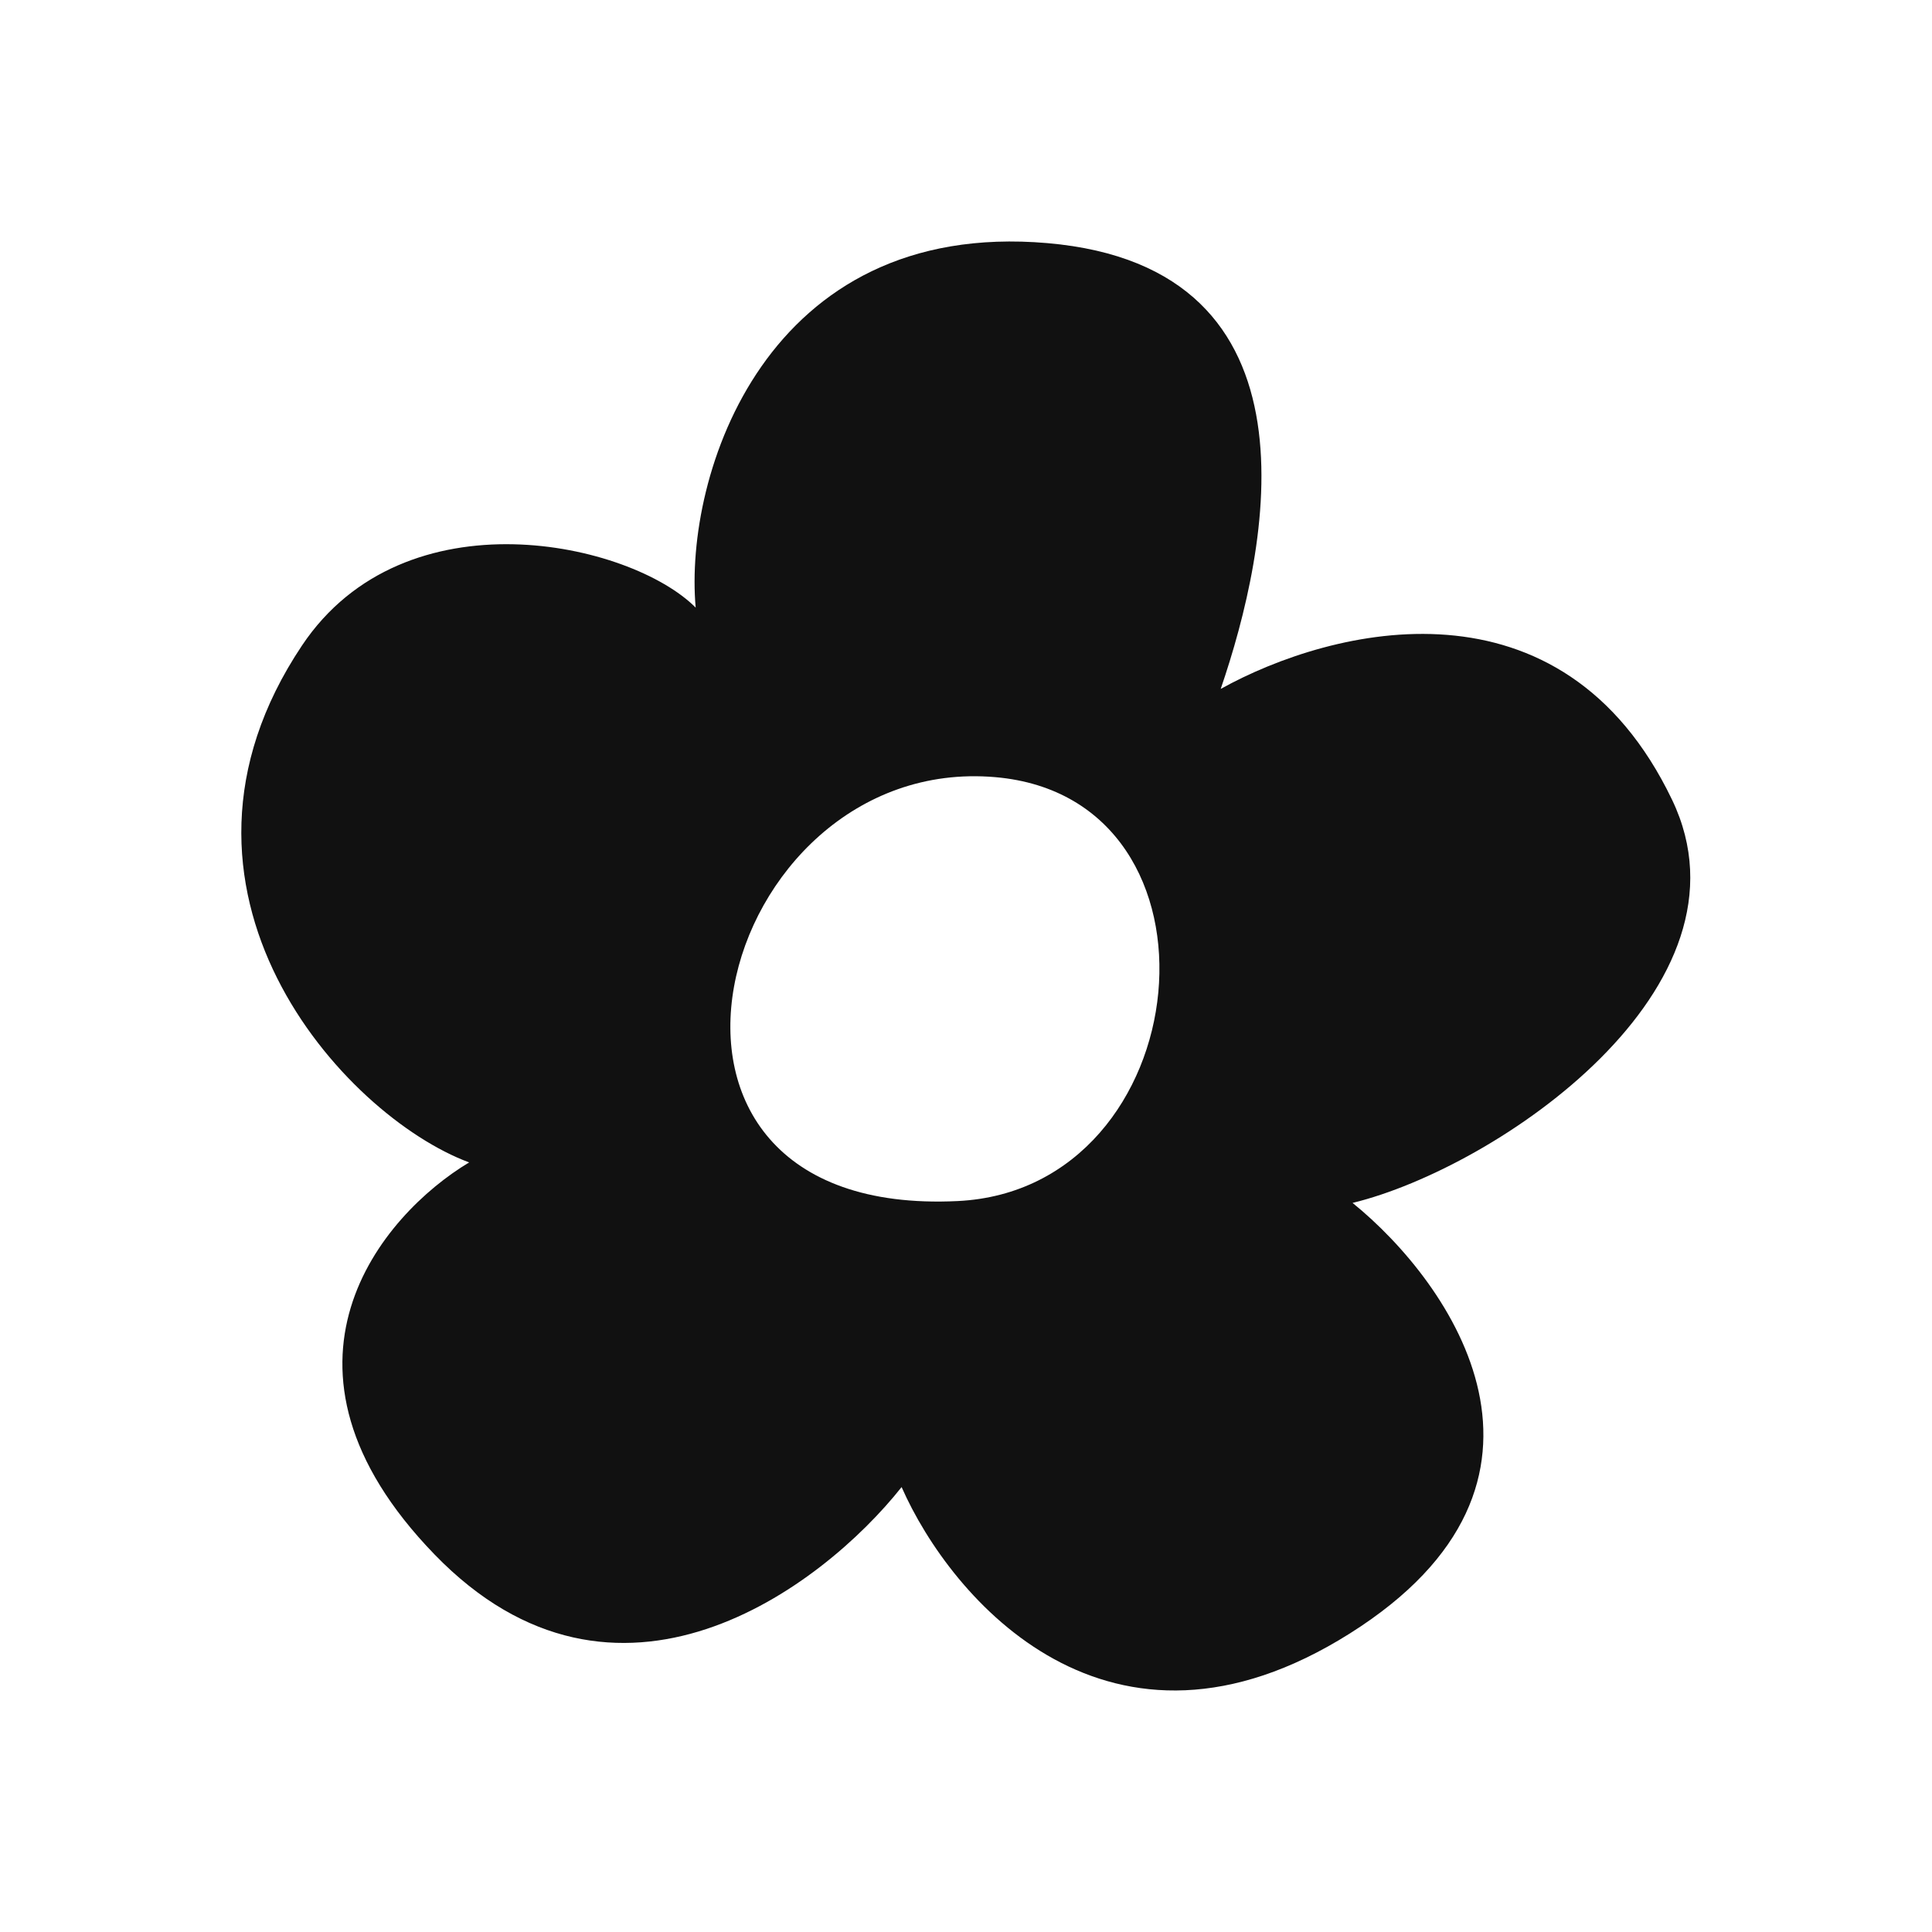
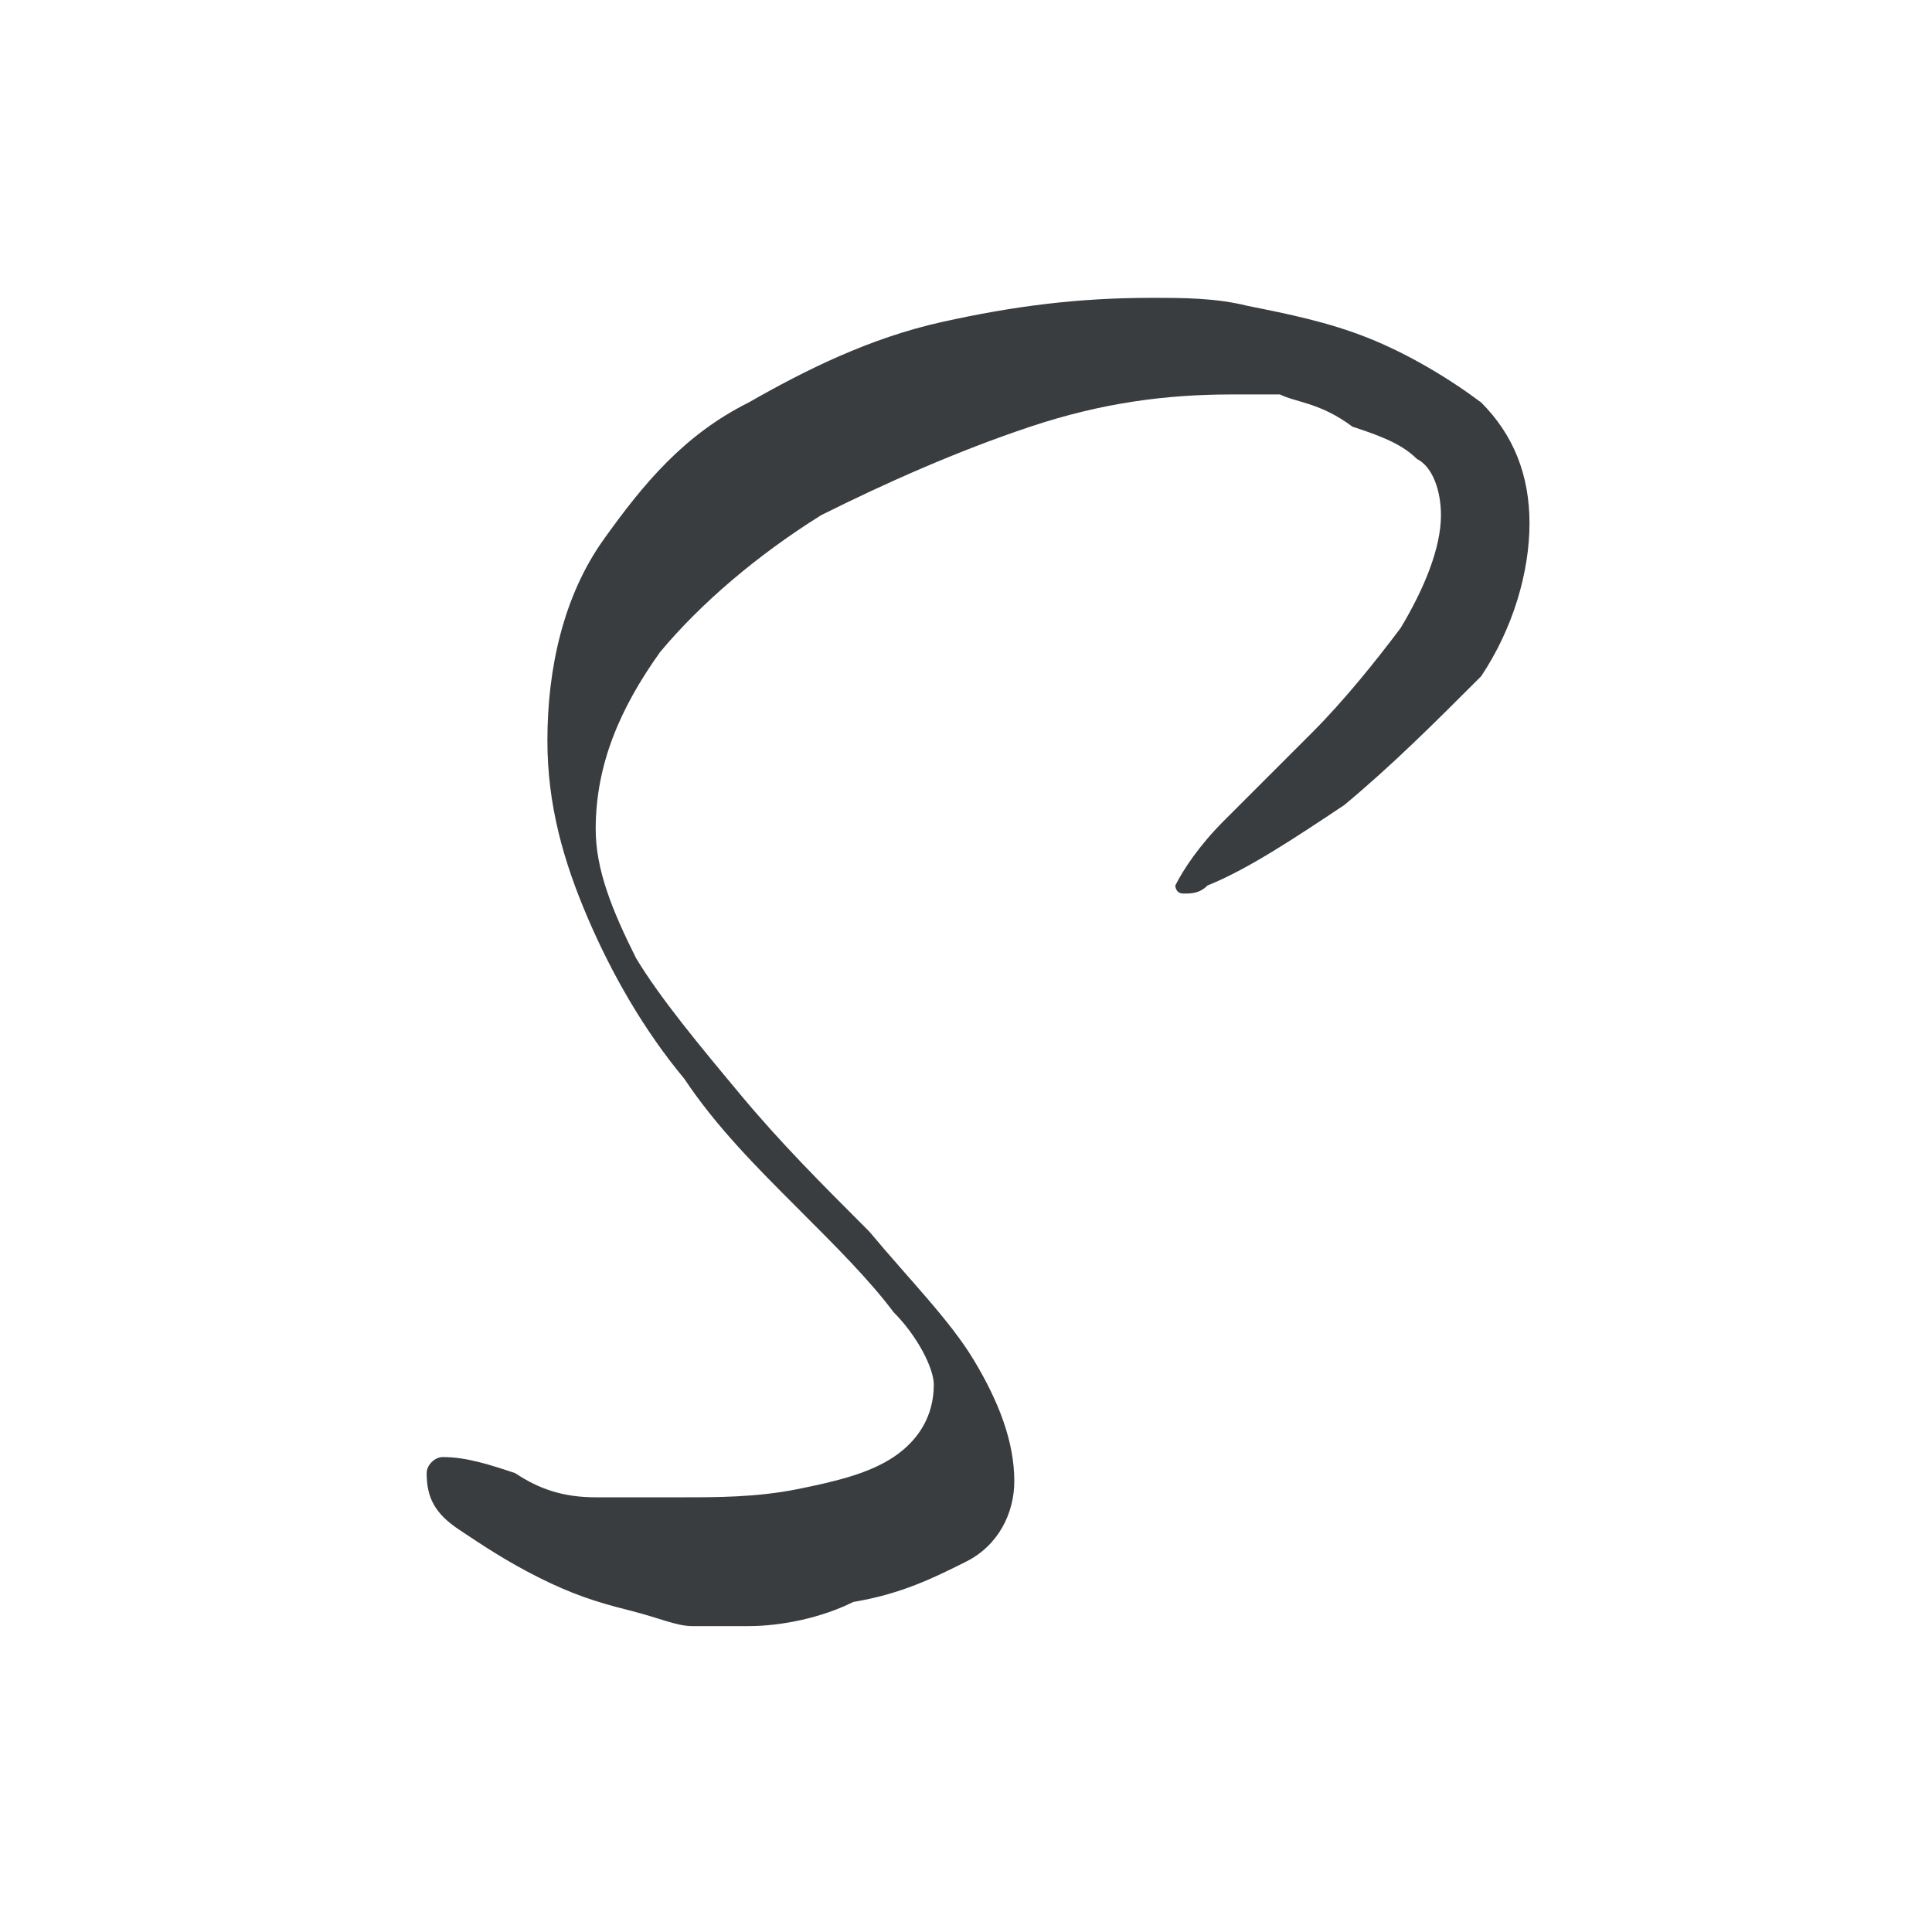
- <svg xmlns="http://www.w3.org/2000/svg" width="24" height="24" viewBox="0 0 24 24" fill="none">
-   <path id="favicon-path" d="M13.01 3.02C16.509 3.323 15.758 6.825 15.164 8.558C16.555 7.786 19.402 7.081 20.771 9.935C21.887 12.261 18.604 14.504 16.802 14.943C18.036 15.942 19.756 18.409 16.769 20.291C13.782 22.174 11.812 19.864 11.2 18.473C10.208 19.725 7.658 21.645 5.397 19.309C3.136 16.973 4.742 15.09 5.828 14.44C4.264 13.859 1.721 11.053 3.752 8.018C5.032 6.106 7.833 6.735 8.642 7.548C8.494 5.9 9.511 2.718 13.01 3.02ZM12.363 9.654C8.878 9.353 7.351 15.141 11.896 14.92C14.9 14.774 15.384 9.915 12.363 9.654Z" fill="#111" />
+ <svg xmlns="http://www.w3.org/2000/svg" version="1.1" id="Layer_1" x="0px" y="0px" viewBox="0 0 24 24" style="enable-background:new 0 0 24 24;" xml:space="preserve">
+   <style type="text/css">
+ 	.st0{fill:#3A3D3F;}
+ </style>
+   <g>
+     <path class="st0" d="M9.3,20.2c-0.1,0-0.2,0-0.4,0s-0.2,0-0.3,0c-0.2,0-0.4-0.1-0.8-0.2c-0.4-0.1-0.7-0.2-1.1-0.4   c-0.4-0.2-0.7-0.4-1-0.6c-0.3-0.2-0.4-0.4-0.4-0.7c0-0.1,0.1-0.2,0.2-0.2c0.3,0,0.6,0.1,0.9,0.2c0.3,0.2,0.6,0.3,1,0.3   c0.1,0,0.3,0,0.5,0c0.2,0,0.4,0,0.6,0c0.4,0,0.9,0,1.4-0.1c0.5-0.1,0.9-0.2,1.2-0.4c0.3-0.2,0.5-0.5,0.5-0.9c0-0.2-0.2-0.6-0.5-0.9   c-0.3-0.4-0.7-0.8-1.2-1.3c-0.5-0.5-1-1-1.4-1.6c-0.5-0.6-0.9-1.3-1.2-2c-0.3-0.7-0.5-1.4-0.5-2.2c0-0.9,0.2-1.8,0.7-2.5   c0.5-0.7,1-1.3,1.8-1.7c0.7-0.4,1.5-0.8,2.4-1c0.9-0.2,1.7-0.3,2.6-0.3c0.4,0,0.8,0,1.2,0.1c0.5,0.1,1,0.2,1.5,0.4   c0.5,0.2,1,0.5,1.4,0.8c0.4,0.4,0.6,0.9,0.6,1.5c0,0.6-0.2,1.3-0.6,1.9C17.8,9,17.3,9.5,16.7,10c-0.6,0.4-1.2,0.8-1.7,1   c-0.1,0.1-0.2,0.1-0.3,0.1c-0.1,0-0.1-0.1-0.1-0.1c0.1-0.2,0.3-0.5,0.6-0.8c0.3-0.3,0.7-0.7,1.1-1.1c0.4-0.4,0.8-0.9,1.1-1.3   c0.3-0.5,0.5-1,0.5-1.4c0-0.3-0.1-0.6-0.3-0.7c-0.2-0.2-0.5-0.3-0.8-0.4C16.4,5,16.1,5,15.9,4.9c-0.1,0-0.2,0-0.3,0   c-0.1,0-0.2,0-0.3,0c-0.8,0-1.6,0.1-2.5,0.4c-0.9,0.3-1.8,0.7-2.6,1.1c-0.8,0.5-1.5,1.1-2,1.7c-0.5,0.7-0.8,1.4-0.8,2.2   c0,0.5,0.2,1,0.5,1.6c0.3,0.5,0.8,1.1,1.3,1.7c0.5,0.6,1,1.1,1.6,1.7c0.5,0.6,1,1.1,1.3,1.6c0.3,0.5,0.5,1,0.5,1.5   c0,0.4-0.2,0.8-0.6,1c-0.4,0.2-0.8,0.4-1.4,0.5C10.2,20.1,9.7,20.2,9.3,20.2z" />
+   </g>
</svg>
